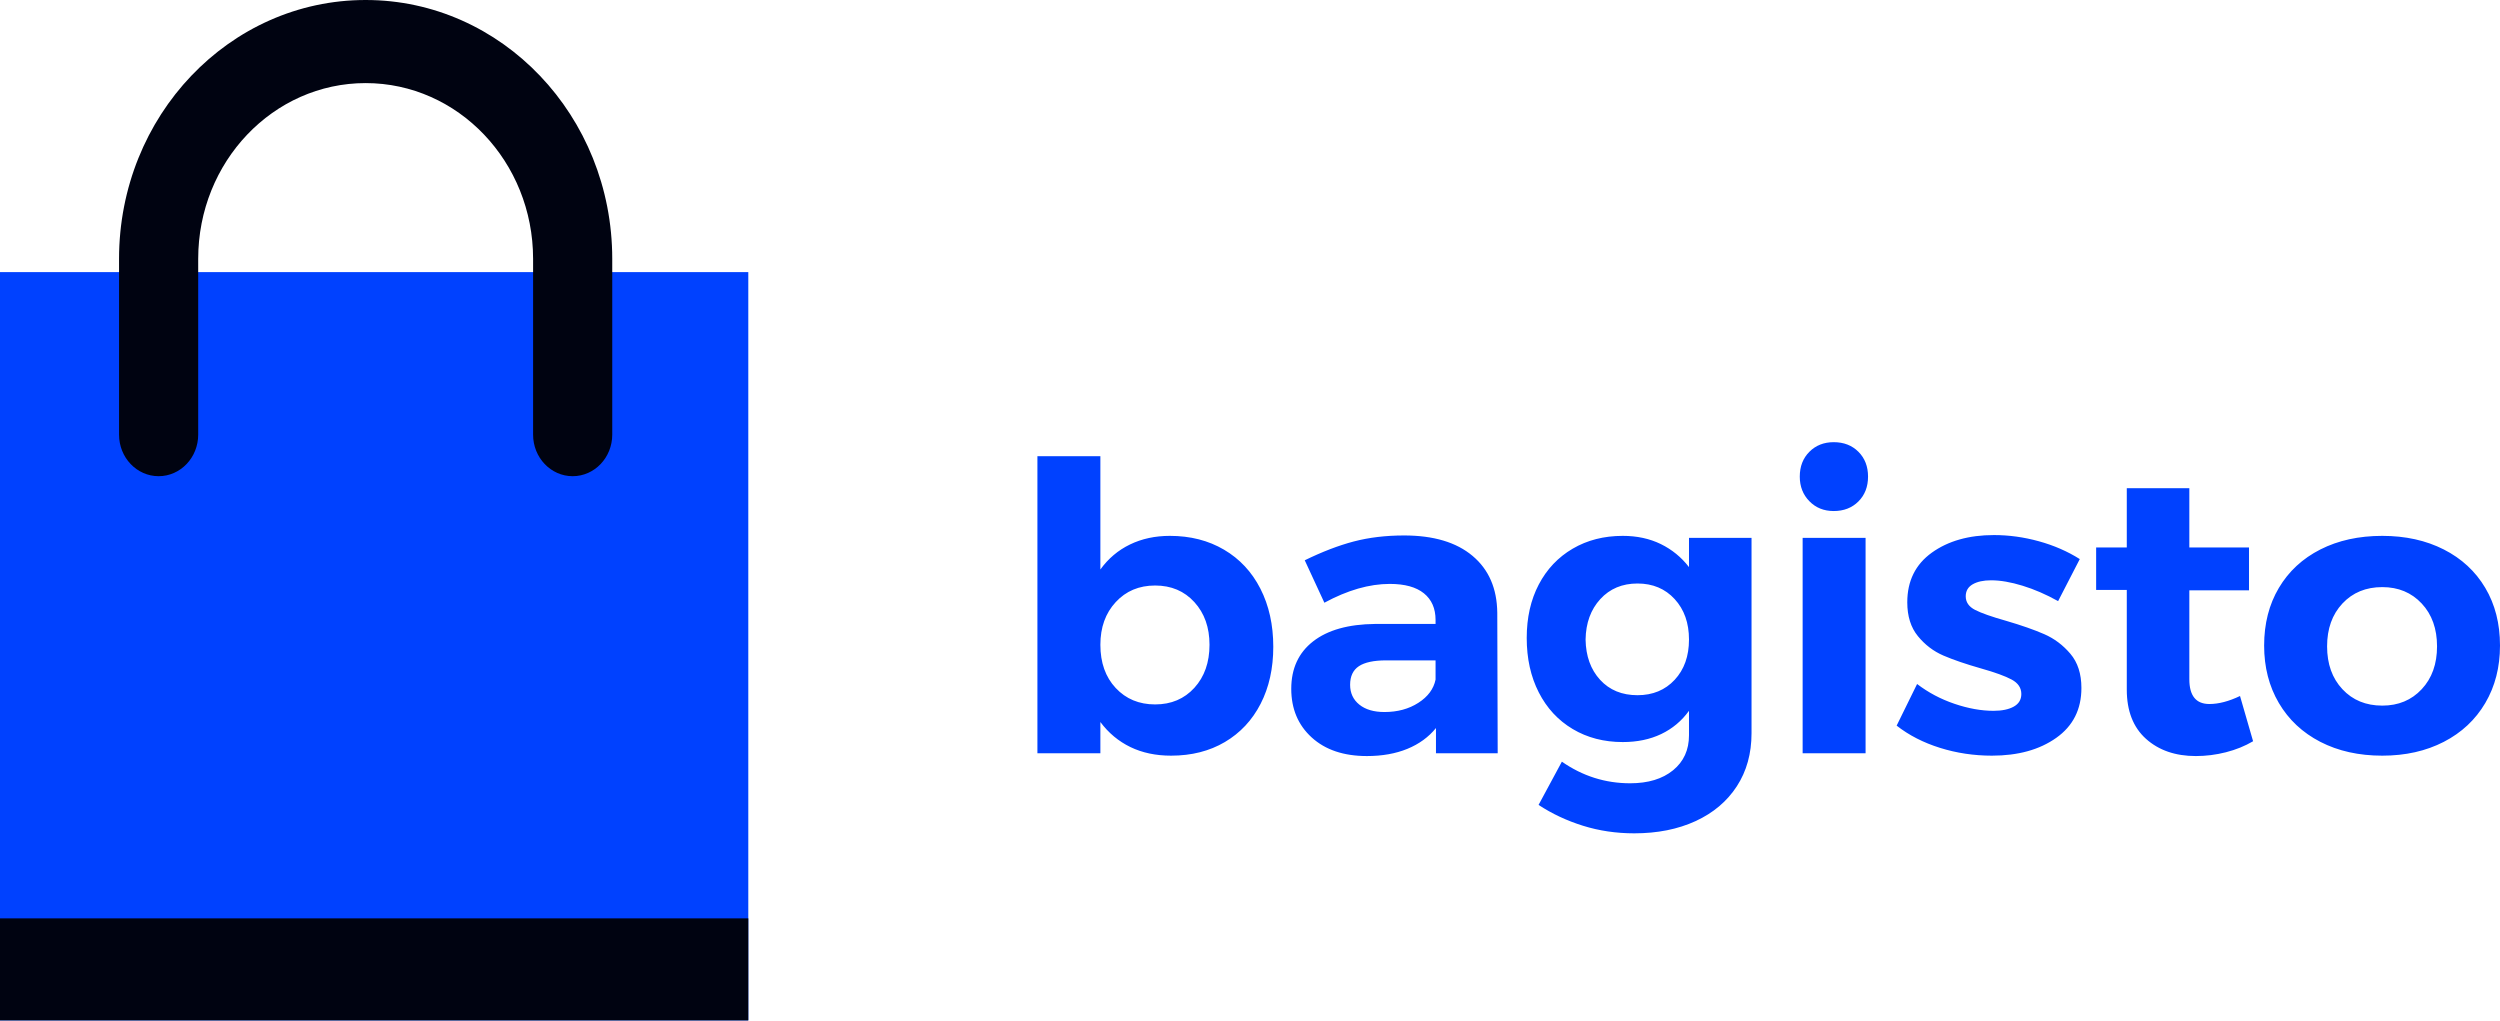
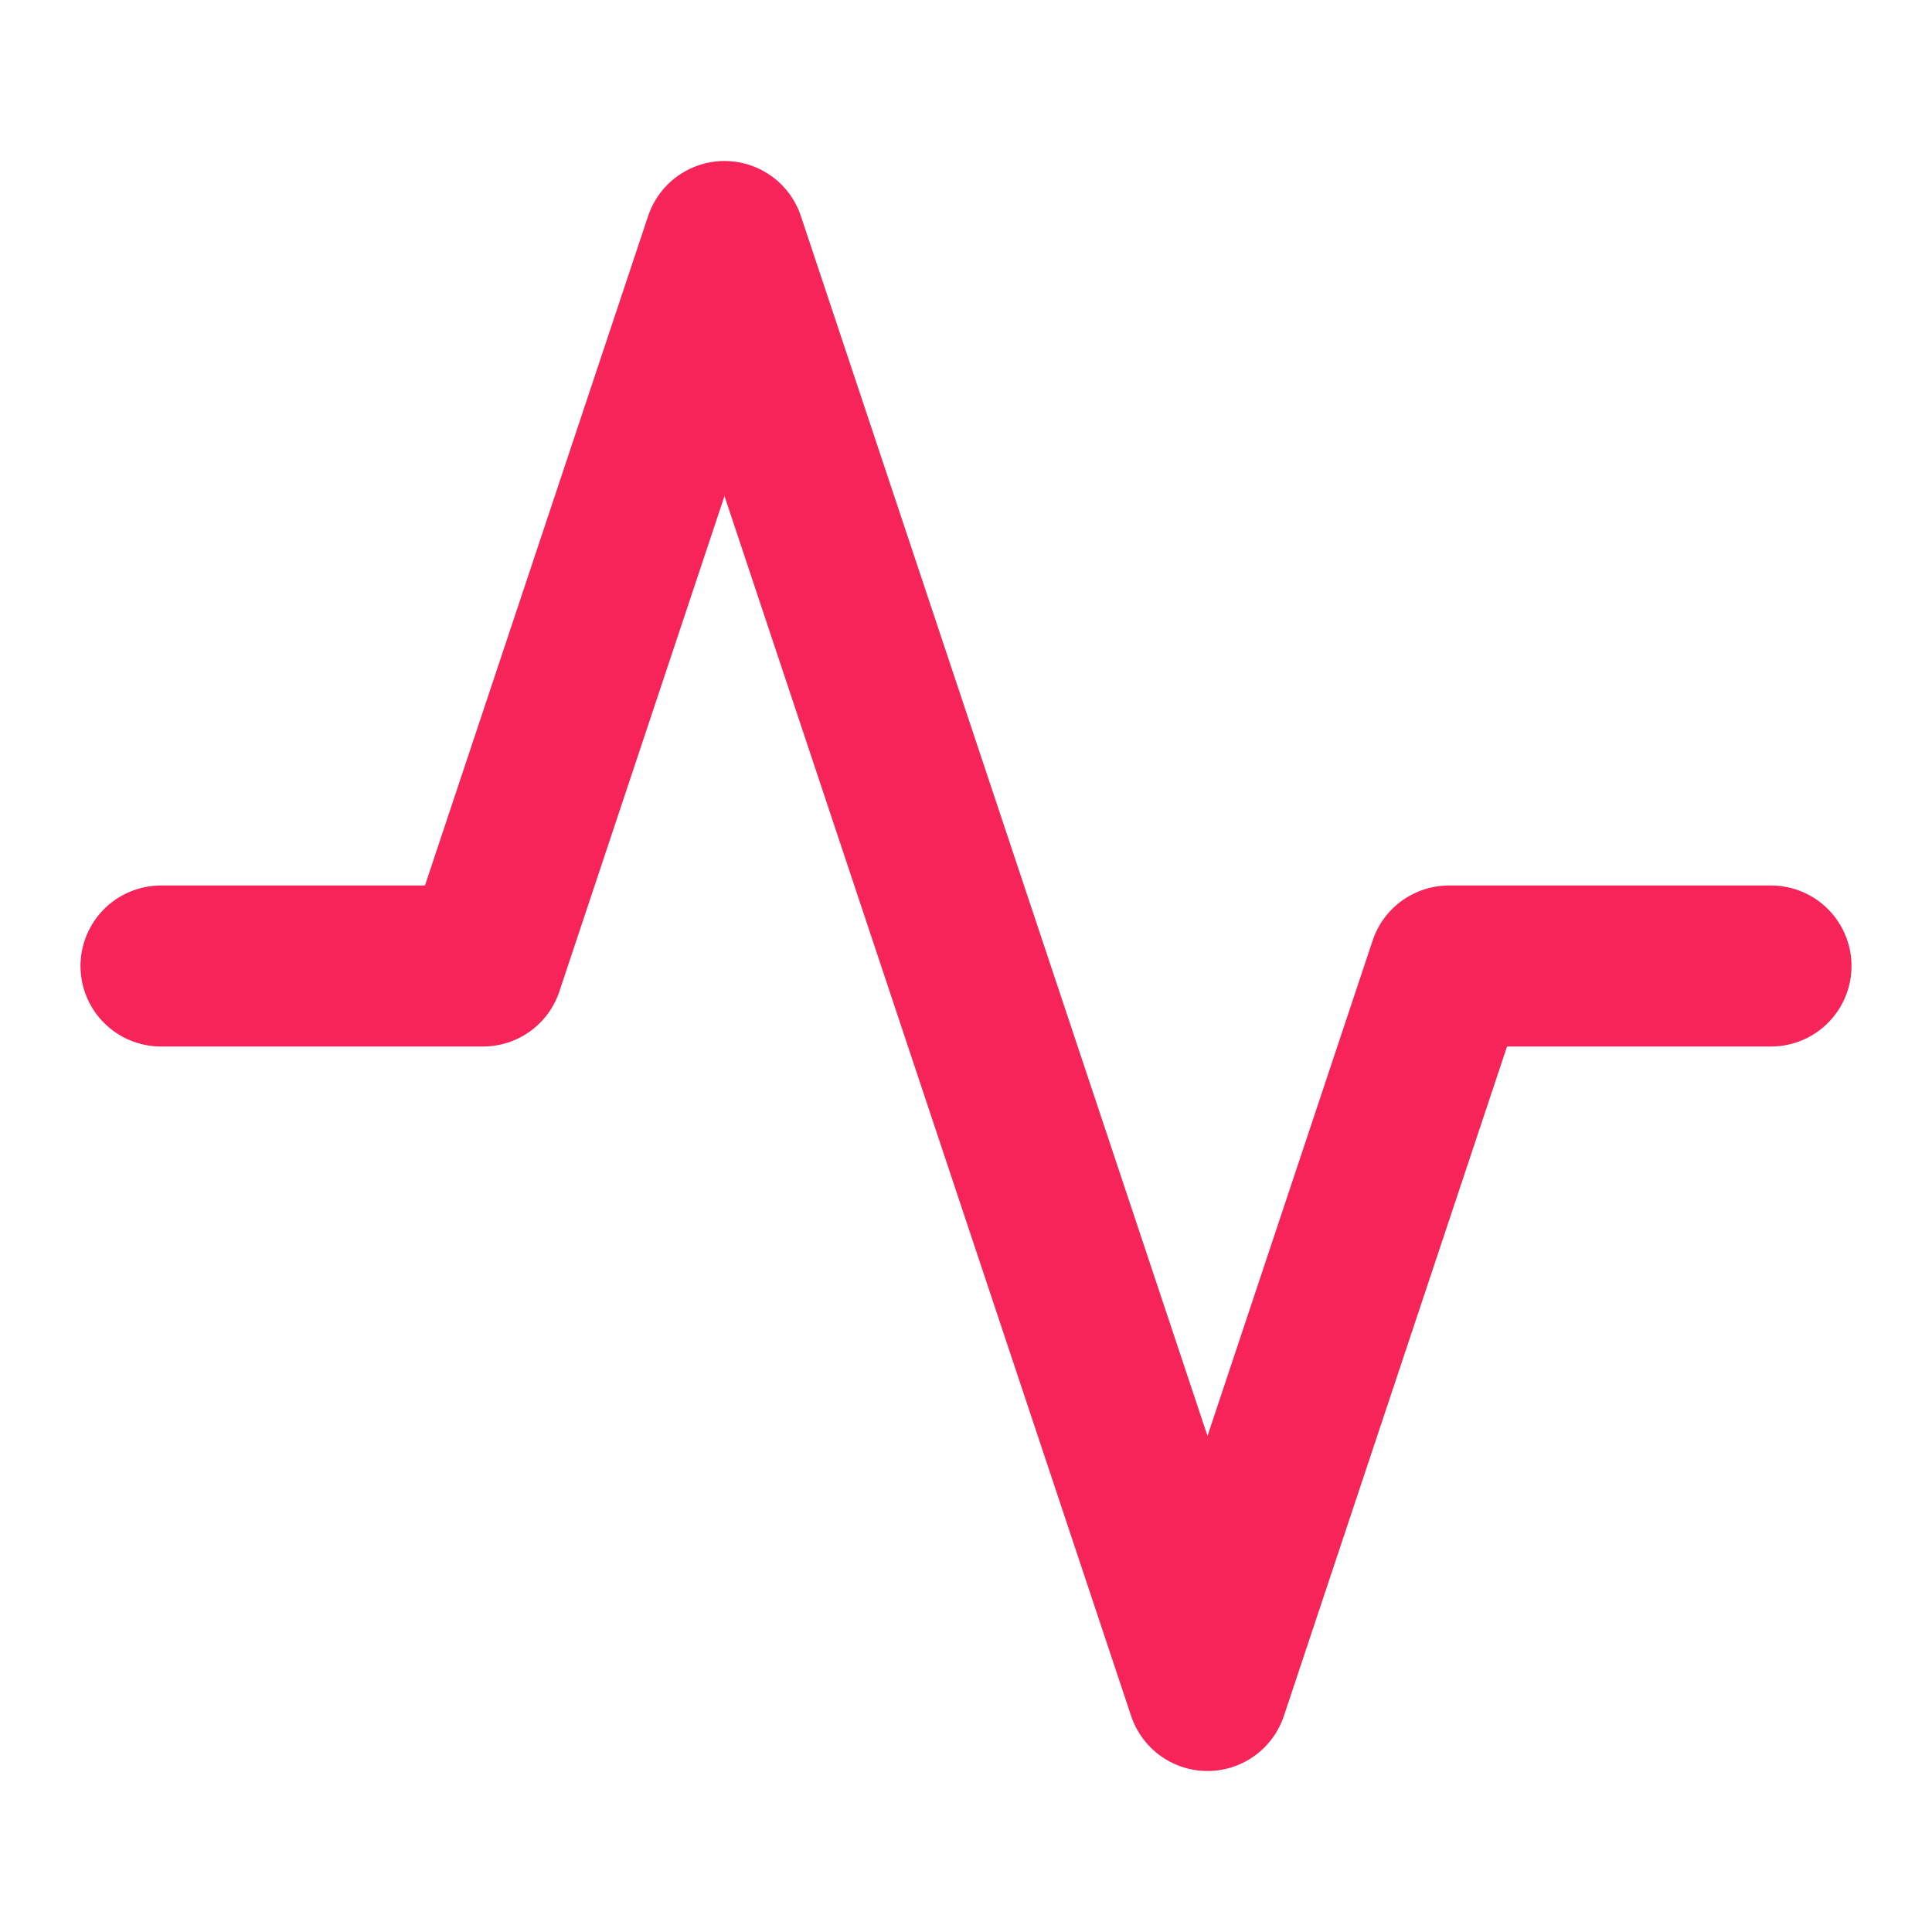
- <svg xmlns="http://www.w3.org/2000/svg" width="147px" height="60px" viewBox="0 0 147 60" version="1.1">
-   <defs />
-   <g id="Desktop" stroke="none" stroke-width="1" fill="none" fill-rule="evenodd">
-     <g id="setup" transform="translate(-579, -48)" fill-rule="nonzero">
-       <g id="Logo+Text" transform="translate(579, 48)">
-         <g id="Logo">
-           <rect id="Rectangle" fill="#0041FF" x="0" y="16" width="44" height="44" />
-           <rect id="Rectangle" fill="#000311" x="0" y="54" width="44" height="6" />
-           <path d="M36,15.221 L36,25.557 C36,26.906 34.958,28 33.673,28 C32.388,28 31.346,26.906 31.346,25.557 L31.346,15.221 C31.346,9.513 26.938,4.886 21.5,4.886 C16.062,4.886 11.654,9.513 11.654,15.221 L11.654,25.557 C11.654,26.906 10.612,28 9.327,28 C8.042,28 7,26.906 7,25.557 L7,15.221 C7,6.815 13.492,0 21.5,0 C29.508,0 36,6.815 36,15.221 Z" id="Combined-Shape" fill="#000311" />
-         </g>
-         <path d="M71.972,32.321 C72.894,32.862 73.607,33.627 74.112,34.616 C74.616,35.605 74.869,36.743 74.869,38.03 C74.869,39.301 74.62,40.419 74.124,41.384 C73.627,42.35 72.926,43.099 72.02,43.633 C71.115,44.166 70.061,44.433 68.86,44.433 C67.962,44.433 67.165,44.264 66.468,43.927 C65.771,43.589 65.182,43.099 64.702,42.455 L64.702,44.292 L61,44.292 L61,26.824 L64.702,26.824 L64.702,33.486 C65.166,32.843 65.747,32.352 66.444,32.015 C67.141,31.677 67.922,31.509 68.788,31.509 C69.989,31.509 71.051,31.779 71.972,32.321 Z M70.23,40.443 C70.823,39.791 71.119,38.948 71.119,37.912 C71.119,36.892 70.823,36.056 70.23,35.405 C69.637,34.753 68.868,34.428 67.922,34.428 C66.977,34.428 66.204,34.753 65.603,35.405 C65.002,36.056 64.702,36.892 64.702,37.912 C64.702,38.963 65.002,39.811 65.603,40.454 C66.204,41.098 66.977,41.42 67.922,41.42 C68.868,41.42 69.637,41.094 70.23,40.443 Z M84.435,44.292 L84.435,42.809 C84.002,43.342 83.441,43.75 82.752,44.033 C82.063,44.315 81.27,44.456 80.373,44.456 C79.011,44.456 77.929,44.092 77.128,43.362 C76.327,42.632 75.926,41.679 75.926,40.502 C75.926,39.309 76.355,38.379 77.212,37.712 C78.069,37.045 79.283,36.704 80.854,36.688 L84.411,36.688 L84.411,36.452 C84.411,35.778 84.183,35.256 83.726,34.887 C83.269,34.518 82.6,34.334 81.719,34.334 C80.517,34.334 79.235,34.702 77.873,35.44 L76.719,32.945 C77.745,32.443 78.706,32.074 79.604,31.838 C80.501,31.603 81.486,31.485 82.56,31.485 C84.291,31.485 85.633,31.885 86.586,32.686 C87.54,33.486 88.024,34.6 88.04,36.029 L88.064,44.292 L84.435,44.292 Z M83.401,41.325 C83.962,40.965 84.299,40.509 84.411,39.96 L84.411,38.83 L81.503,38.83 C80.781,38.83 80.249,38.944 79.904,39.171 C79.56,39.399 79.387,39.764 79.387,40.266 C79.387,40.753 79.568,41.141 79.928,41.431 C80.289,41.722 80.781,41.867 81.406,41.867 C82.176,41.867 82.841,41.686 83.401,41.325 Z M102.99,31.626 L102.99,43.115 C102.99,44.307 102.702,45.347 102.125,46.234 C101.548,47.121 100.739,47.803 99.698,48.282 C98.656,48.761 97.454,49 96.092,49 C95.035,49 94.029,48.851 93.076,48.553 C92.122,48.255 91.253,47.846 90.468,47.329 L91.838,44.786 C93.056,45.634 94.394,46.057 95.852,46.057 C96.909,46.057 97.751,45.802 98.376,45.292 C99.001,44.782 99.313,44.096 99.313,43.232 L99.313,41.796 C98.88,42.393 98.336,42.848 97.679,43.162 C97.022,43.476 96.268,43.633 95.419,43.633 C94.314,43.633 93.332,43.378 92.475,42.867 C91.618,42.357 90.953,41.639 90.48,40.713 C90.007,39.787 89.771,38.72 89.771,37.512 C89.771,36.319 90.007,35.271 90.48,34.369 C90.953,33.467 91.618,32.764 92.475,32.262 C93.332,31.76 94.314,31.509 95.419,31.509 C96.252,31.509 96.998,31.67 97.655,31.991 C98.312,32.313 98.864,32.764 99.313,33.345 L99.313,31.626 L102.99,31.626 Z M98.472,39.972 C99.033,39.368 99.313,38.579 99.313,37.606 C99.313,36.633 99.033,35.84 98.472,35.228 C97.911,34.616 97.182,34.31 96.285,34.31 C95.387,34.31 94.658,34.616 94.097,35.228 C93.536,35.84 93.248,36.633 93.232,37.606 C93.248,38.579 93.532,39.368 94.085,39.972 C94.638,40.576 95.371,40.878 96.285,40.878 C97.182,40.878 97.911,40.576 98.472,39.972 Z M105.995,31.626 L109.696,31.626 L109.696,44.292 L105.995,44.292 L105.995,31.626 Z M109.276,26.565 C109.652,26.942 109.841,27.428 109.841,28.025 C109.841,28.621 109.652,29.107 109.276,29.484 C108.899,29.861 108.415,30.049 107.822,30.049 C107.245,30.049 106.768,29.857 106.392,29.472 C106.015,29.088 105.827,28.605 105.827,28.025 C105.827,27.428 106.015,26.942 106.392,26.565 C106.768,26.188 107.245,26 107.822,26 C108.415,26 108.899,26.188 109.276,26.565 Z M118.926,34.44 C118.237,34.228 117.62,34.122 117.075,34.122 C116.627,34.122 116.266,34.2 115.994,34.357 C115.721,34.514 115.585,34.75 115.585,35.063 C115.585,35.409 115.77,35.676 116.138,35.864 C116.507,36.052 117.108,36.264 117.941,36.499 C118.854,36.766 119.607,37.029 120.2,37.288 C120.793,37.547 121.306,37.932 121.738,38.442 C122.171,38.952 122.387,39.623 122.387,40.454 C122.387,41.71 121.895,42.687 120.909,43.385 C119.924,44.084 118.662,44.433 117.124,44.433 C116.066,44.433 115.048,44.28 114.071,43.974 C113.094,43.668 112.244,43.232 111.523,42.667 L112.725,40.219 C113.382,40.721 114.115,41.11 114.924,41.384 C115.733,41.659 116.499,41.796 117.22,41.796 C117.716,41.796 118.113,41.714 118.409,41.549 C118.706,41.384 118.854,41.137 118.854,40.808 C118.854,40.447 118.666,40.164 118.289,39.96 C117.913,39.756 117.308,39.536 116.475,39.301 C115.593,39.05 114.86,38.799 114.275,38.548 C113.69,38.296 113.19,37.916 112.773,37.406 C112.356,36.896 112.148,36.233 112.148,35.417 C112.148,34.161 112.629,33.188 113.59,32.497 C114.552,31.807 115.77,31.462 117.244,31.462 C118.125,31.462 119.006,31.583 119.888,31.827 C120.769,32.07 121.57,32.419 122.291,32.874 L121.017,35.346 C120.312,34.954 119.615,34.651 118.926,34.44 Z M132.482,43.585 C132.002,43.868 131.469,44.084 130.884,44.233 C130.299,44.382 129.71,44.456 129.117,44.456 C127.916,44.456 126.938,44.119 126.185,43.444 C125.432,42.769 125.055,41.804 125.055,40.549 L125.055,34.687 L123.253,34.687 L123.253,32.191 L125.055,32.191 L125.055,28.707 L128.733,28.707 L128.733,32.191 L132.242,32.191 L132.242,34.71 L128.733,34.71 L128.733,39.937 C128.733,40.91 129.125,41.396 129.911,41.396 C130.455,41.396 131.056,41.239 131.713,40.925 L132.482,43.585 Z M143.695,32.309 C144.745,32.843 145.558,33.596 146.135,34.569 C146.712,35.542 147,36.672 147,37.959 C147,39.23 146.712,40.356 146.135,41.337 C145.558,42.318 144.745,43.079 143.695,43.621 C142.646,44.162 141.44,44.433 140.078,44.433 C138.7,44.433 137.486,44.162 136.436,43.621 C135.387,43.079 134.574,42.318 133.997,41.337 C133.42,40.356 133.131,39.23 133.131,37.959 C133.131,36.672 133.42,35.542 133.997,34.569 C134.574,33.596 135.387,32.843 136.436,32.309 C137.486,31.776 138.7,31.509 140.078,31.509 C141.44,31.509 142.646,31.776 143.695,32.309 Z M137.734,35.487 C137.133,36.131 136.833,36.97 136.833,38.006 C136.833,39.042 137.133,39.882 137.734,40.525 C138.335,41.169 139.116,41.49 140.078,41.49 C141.023,41.49 141.796,41.169 142.397,40.525 C142.998,39.882 143.298,39.042 143.298,38.006 C143.298,36.97 142.998,36.131 142.397,35.487 C141.796,34.844 141.023,34.522 140.078,34.522 C139.116,34.522 138.335,34.844 137.734,35.487 Z" id="bagisto" fill="#0041FF" />
-       </g>
-     </g>
-   </g>
+ <svg xmlns="http://www.w3.org/2000/svg" width="24" height="24" viewBox="0 0 24 24" fill="none" stroke="#f62459" stroke-width="2" stroke-linecap="round" stroke-linejoin="round" class="feather feather-activity">
+   <polyline points="22 12 18 12 15 21 9 3 6 12 2 12" />
</svg>
